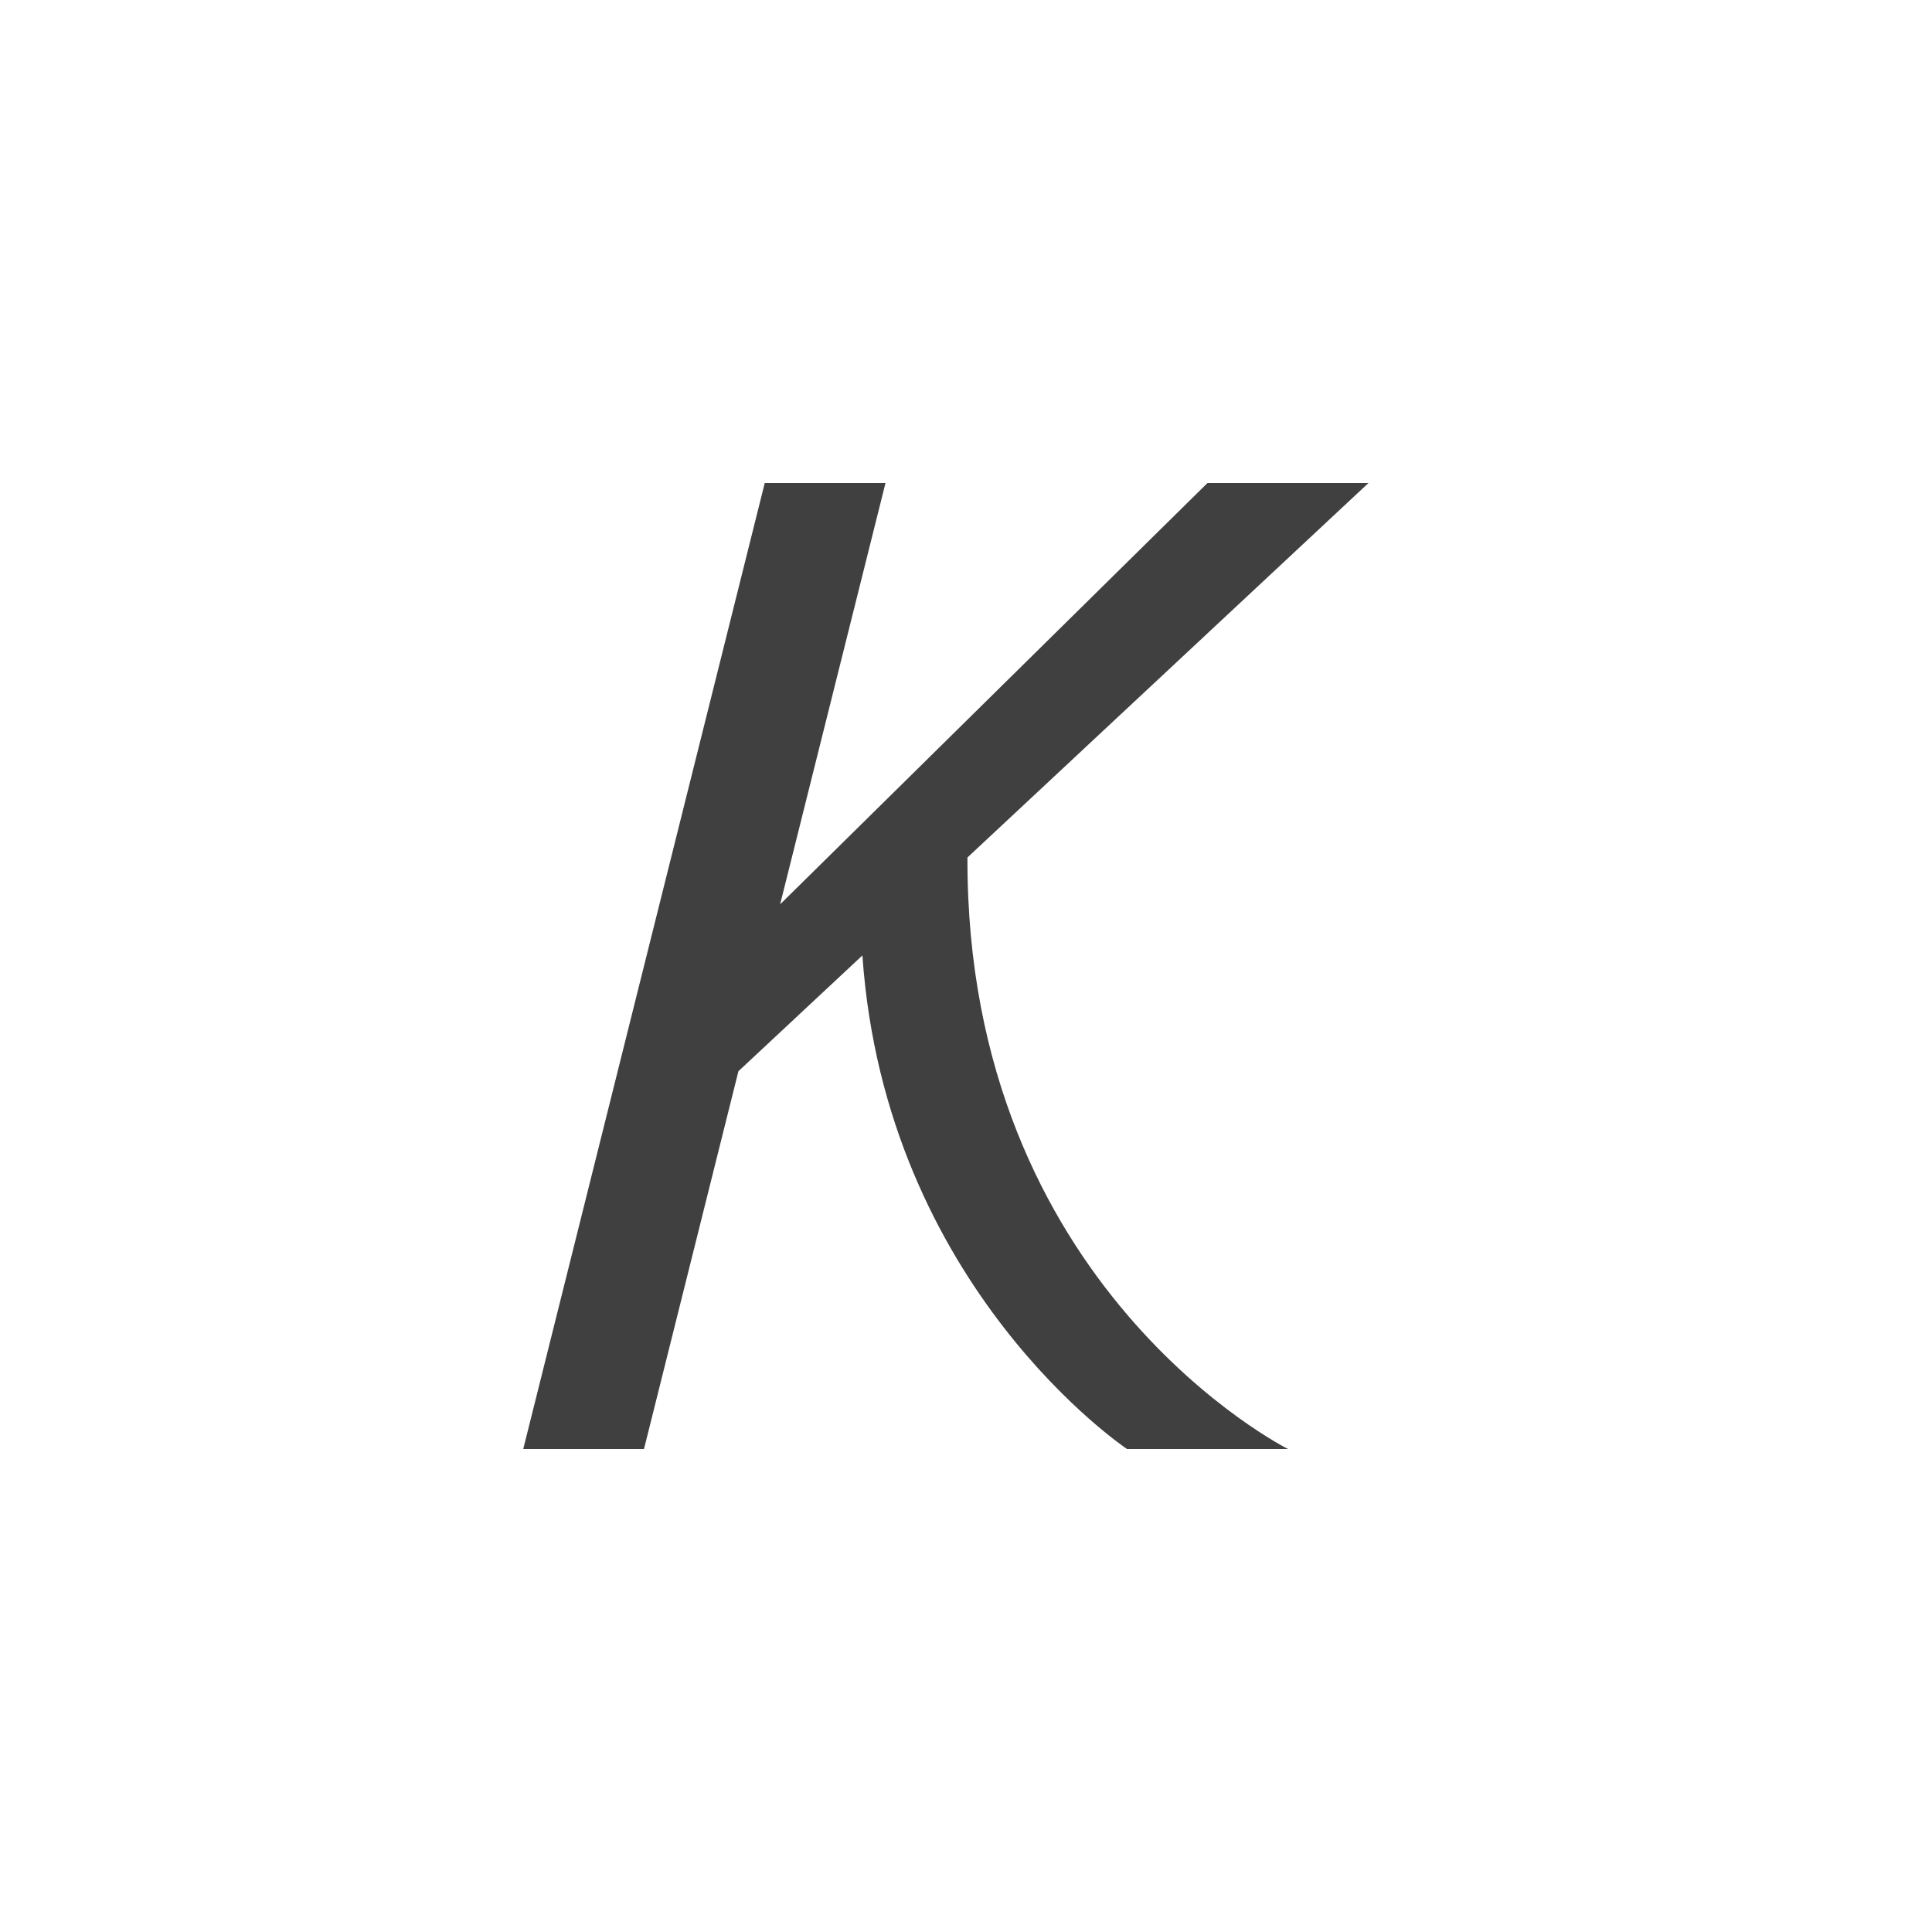
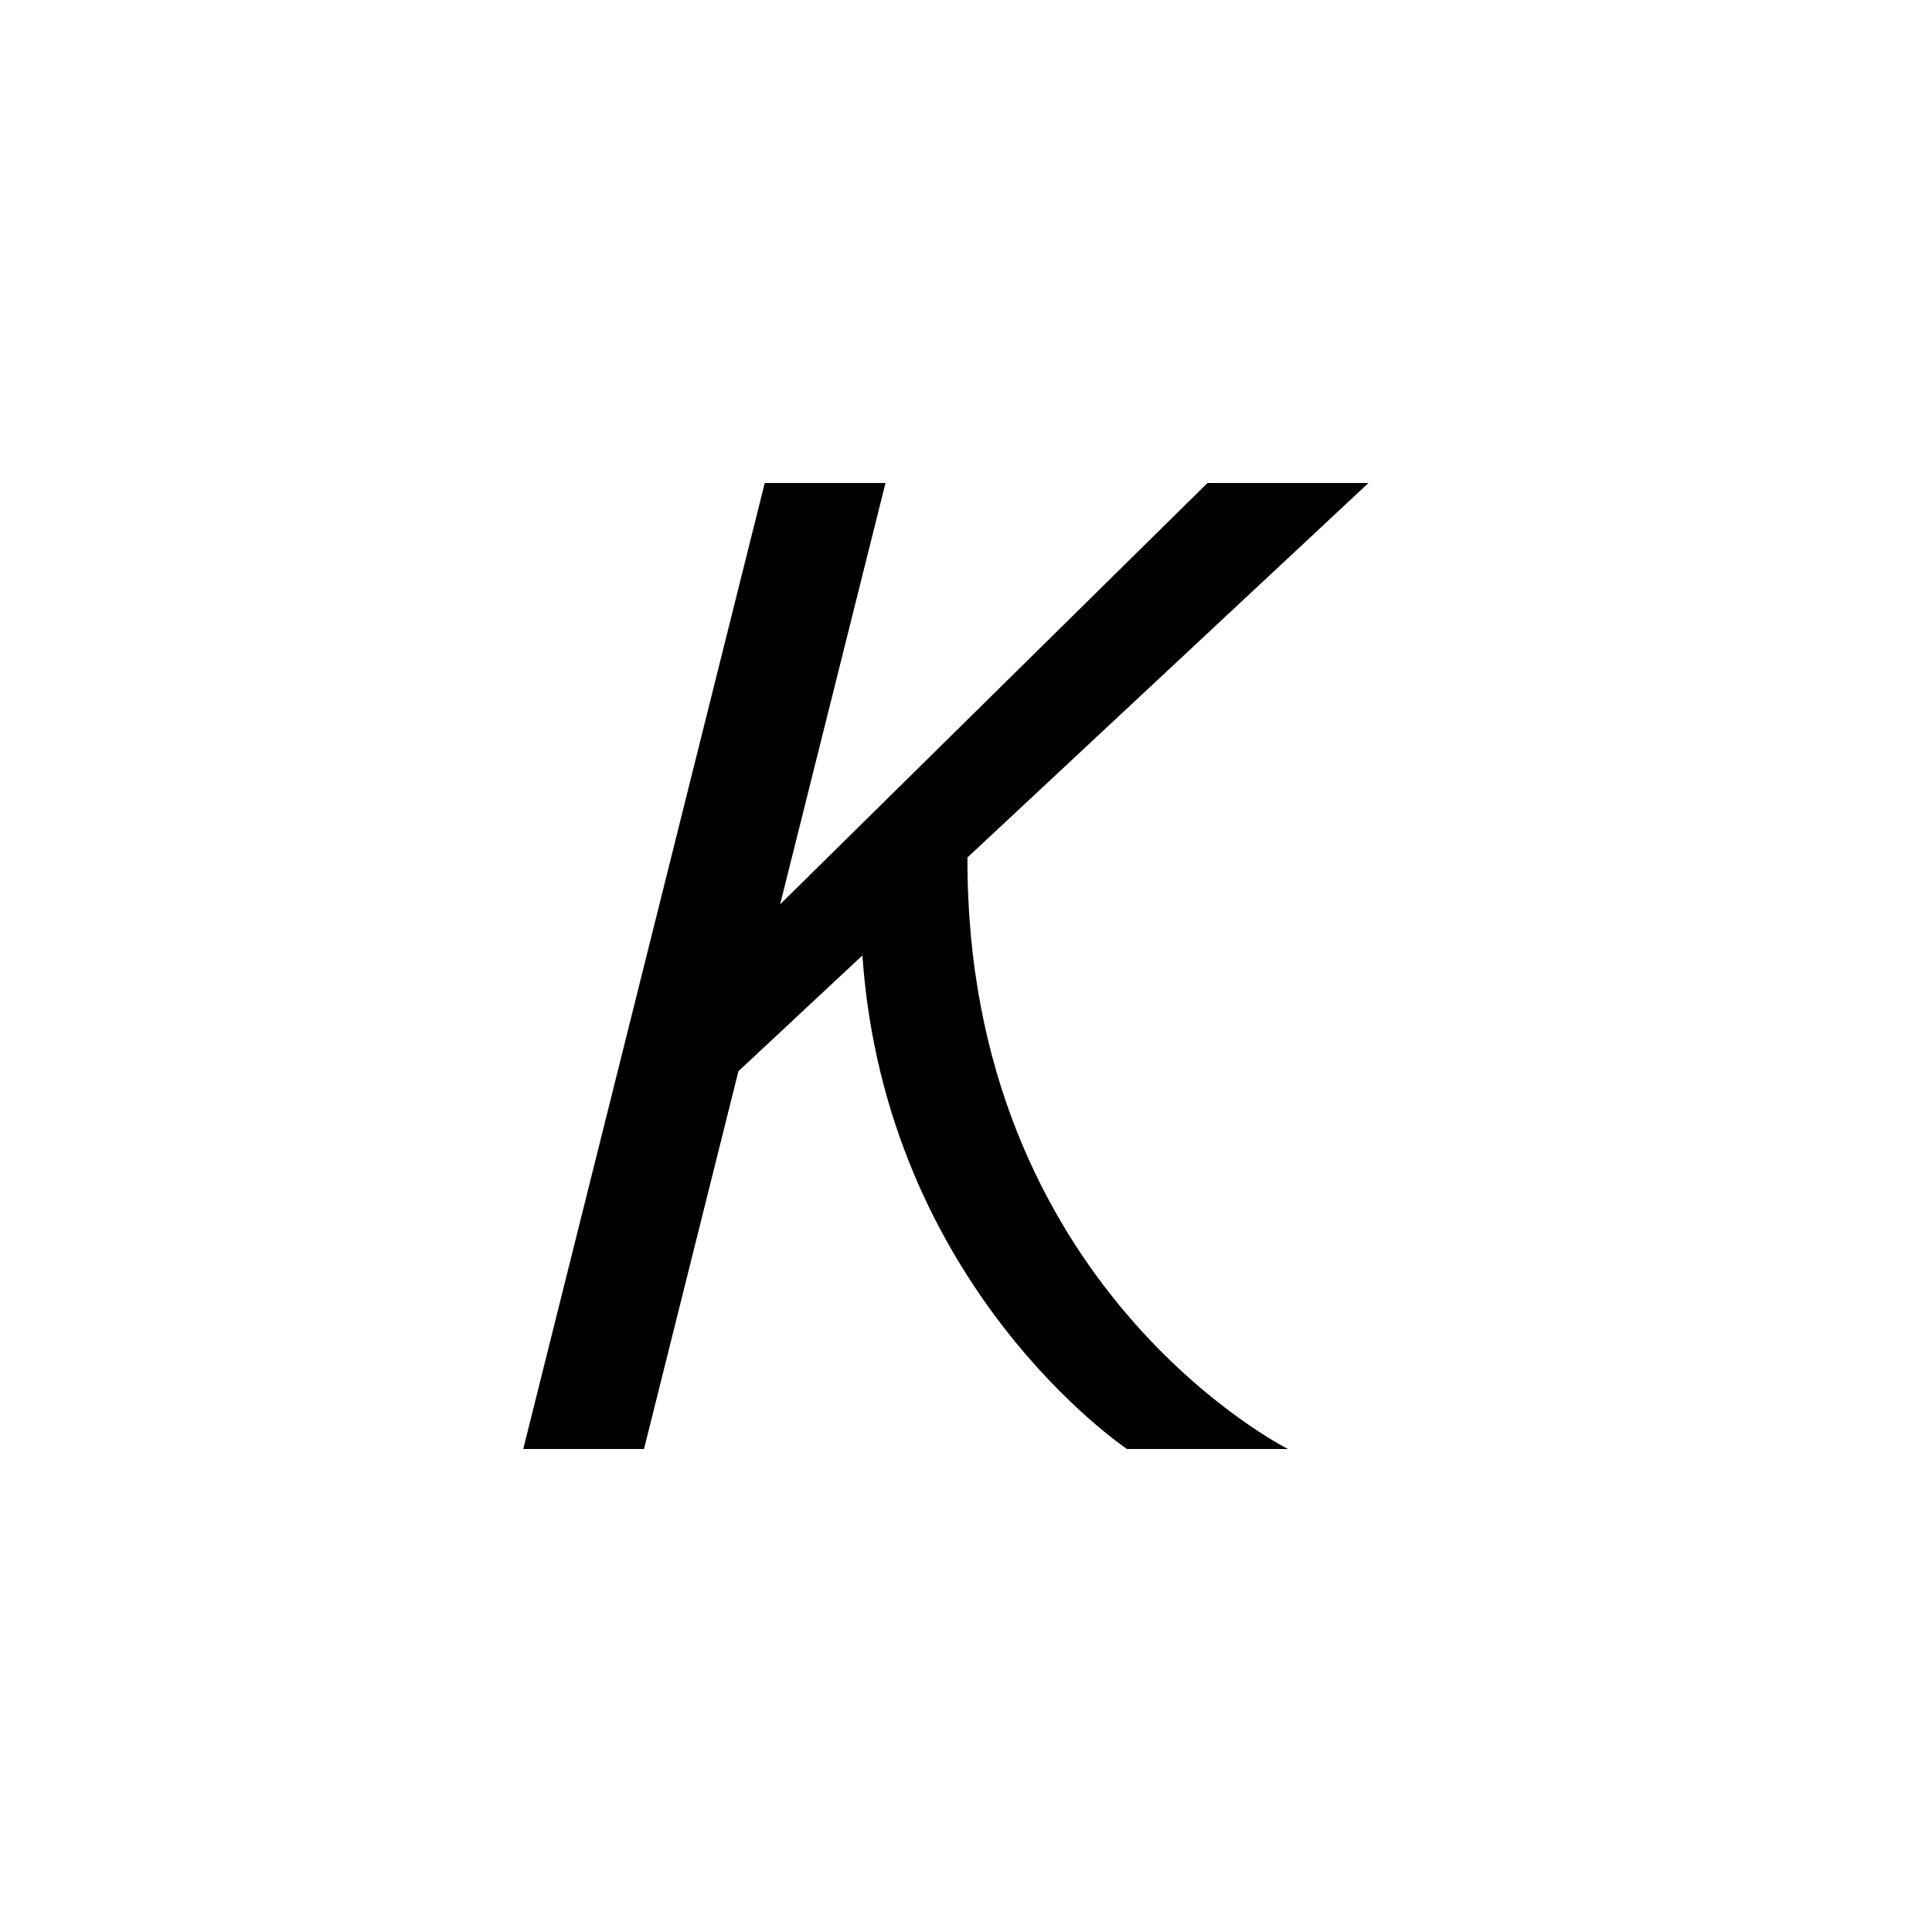
<svg xmlns="http://www.w3.org/2000/svg" width="24" height="24" viewBox="0 0 24 24">
-   <g id="italic-k" opacity=".75">
+   <g id="italic-k">
    <path id="k" d="M12.018 10.652l4.982-4.652h-2l-5.309 5.234 1.309-5.234h-1.5l-3 12h1.5l1.173-4.693 1.54-1.438c.287 4.131 3.287 6.131 3.287 6.131h2s-4-2-3.982-7.348z" />
  </g>
</svg>
